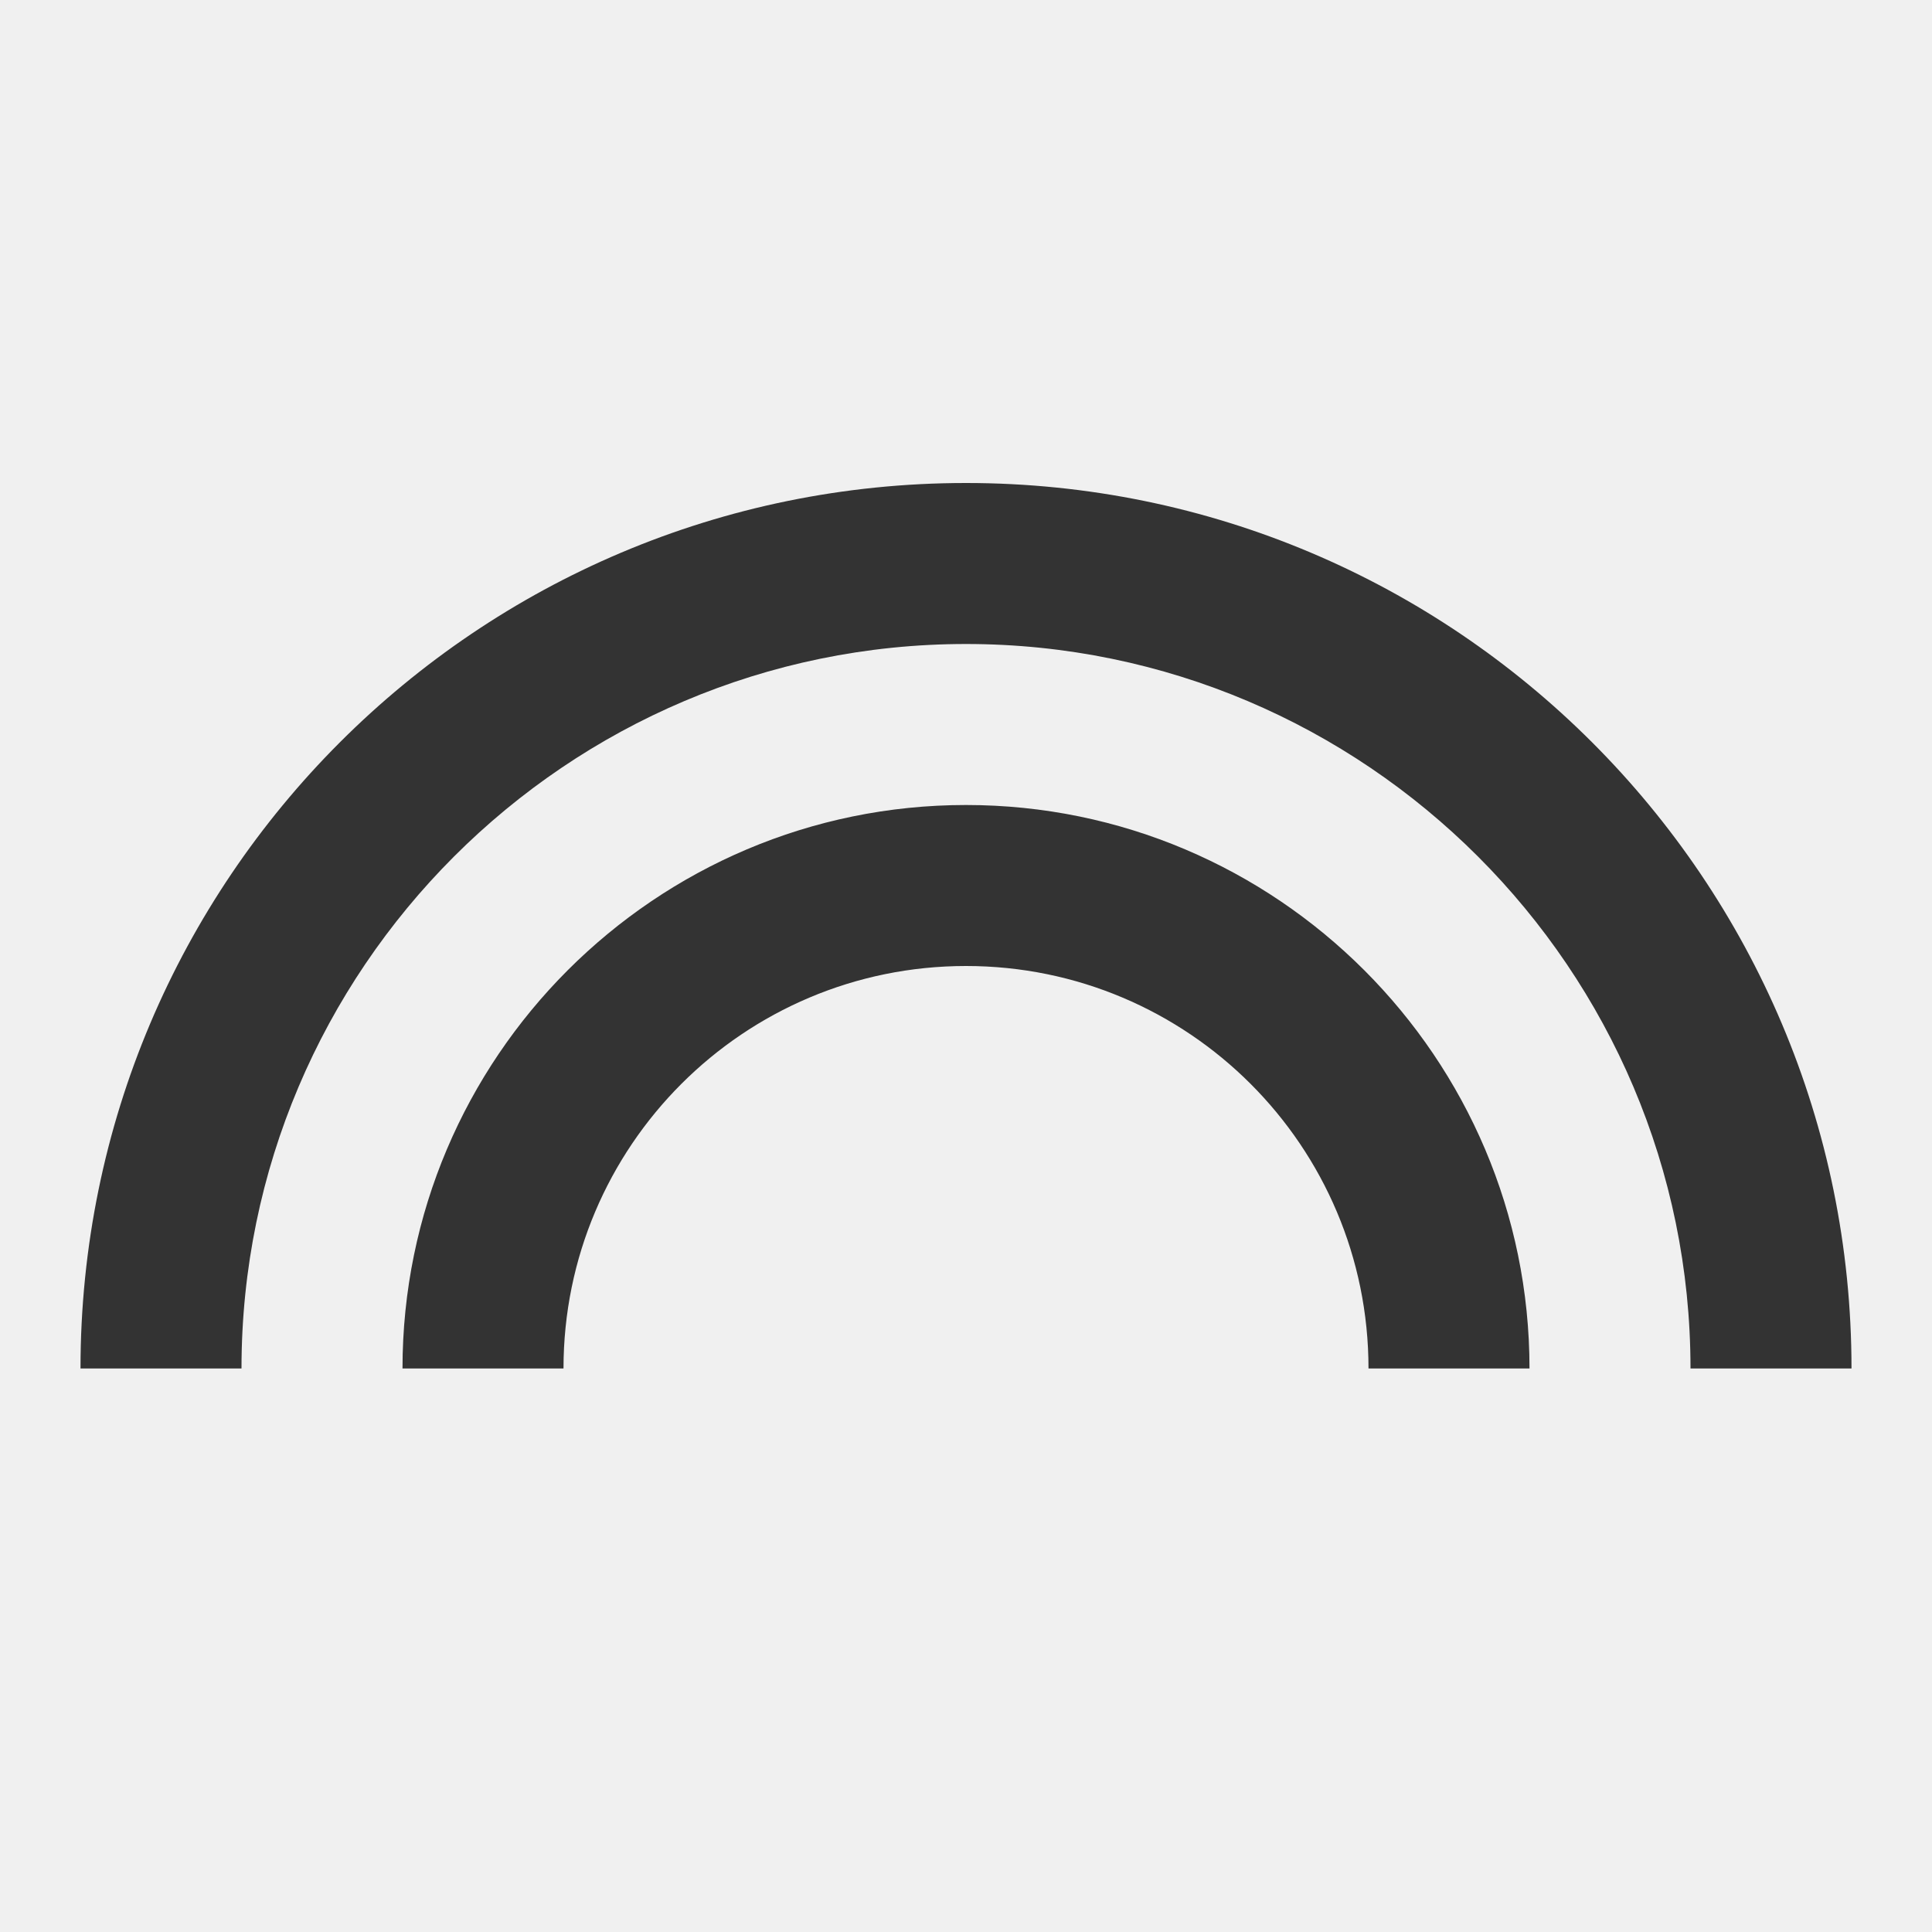
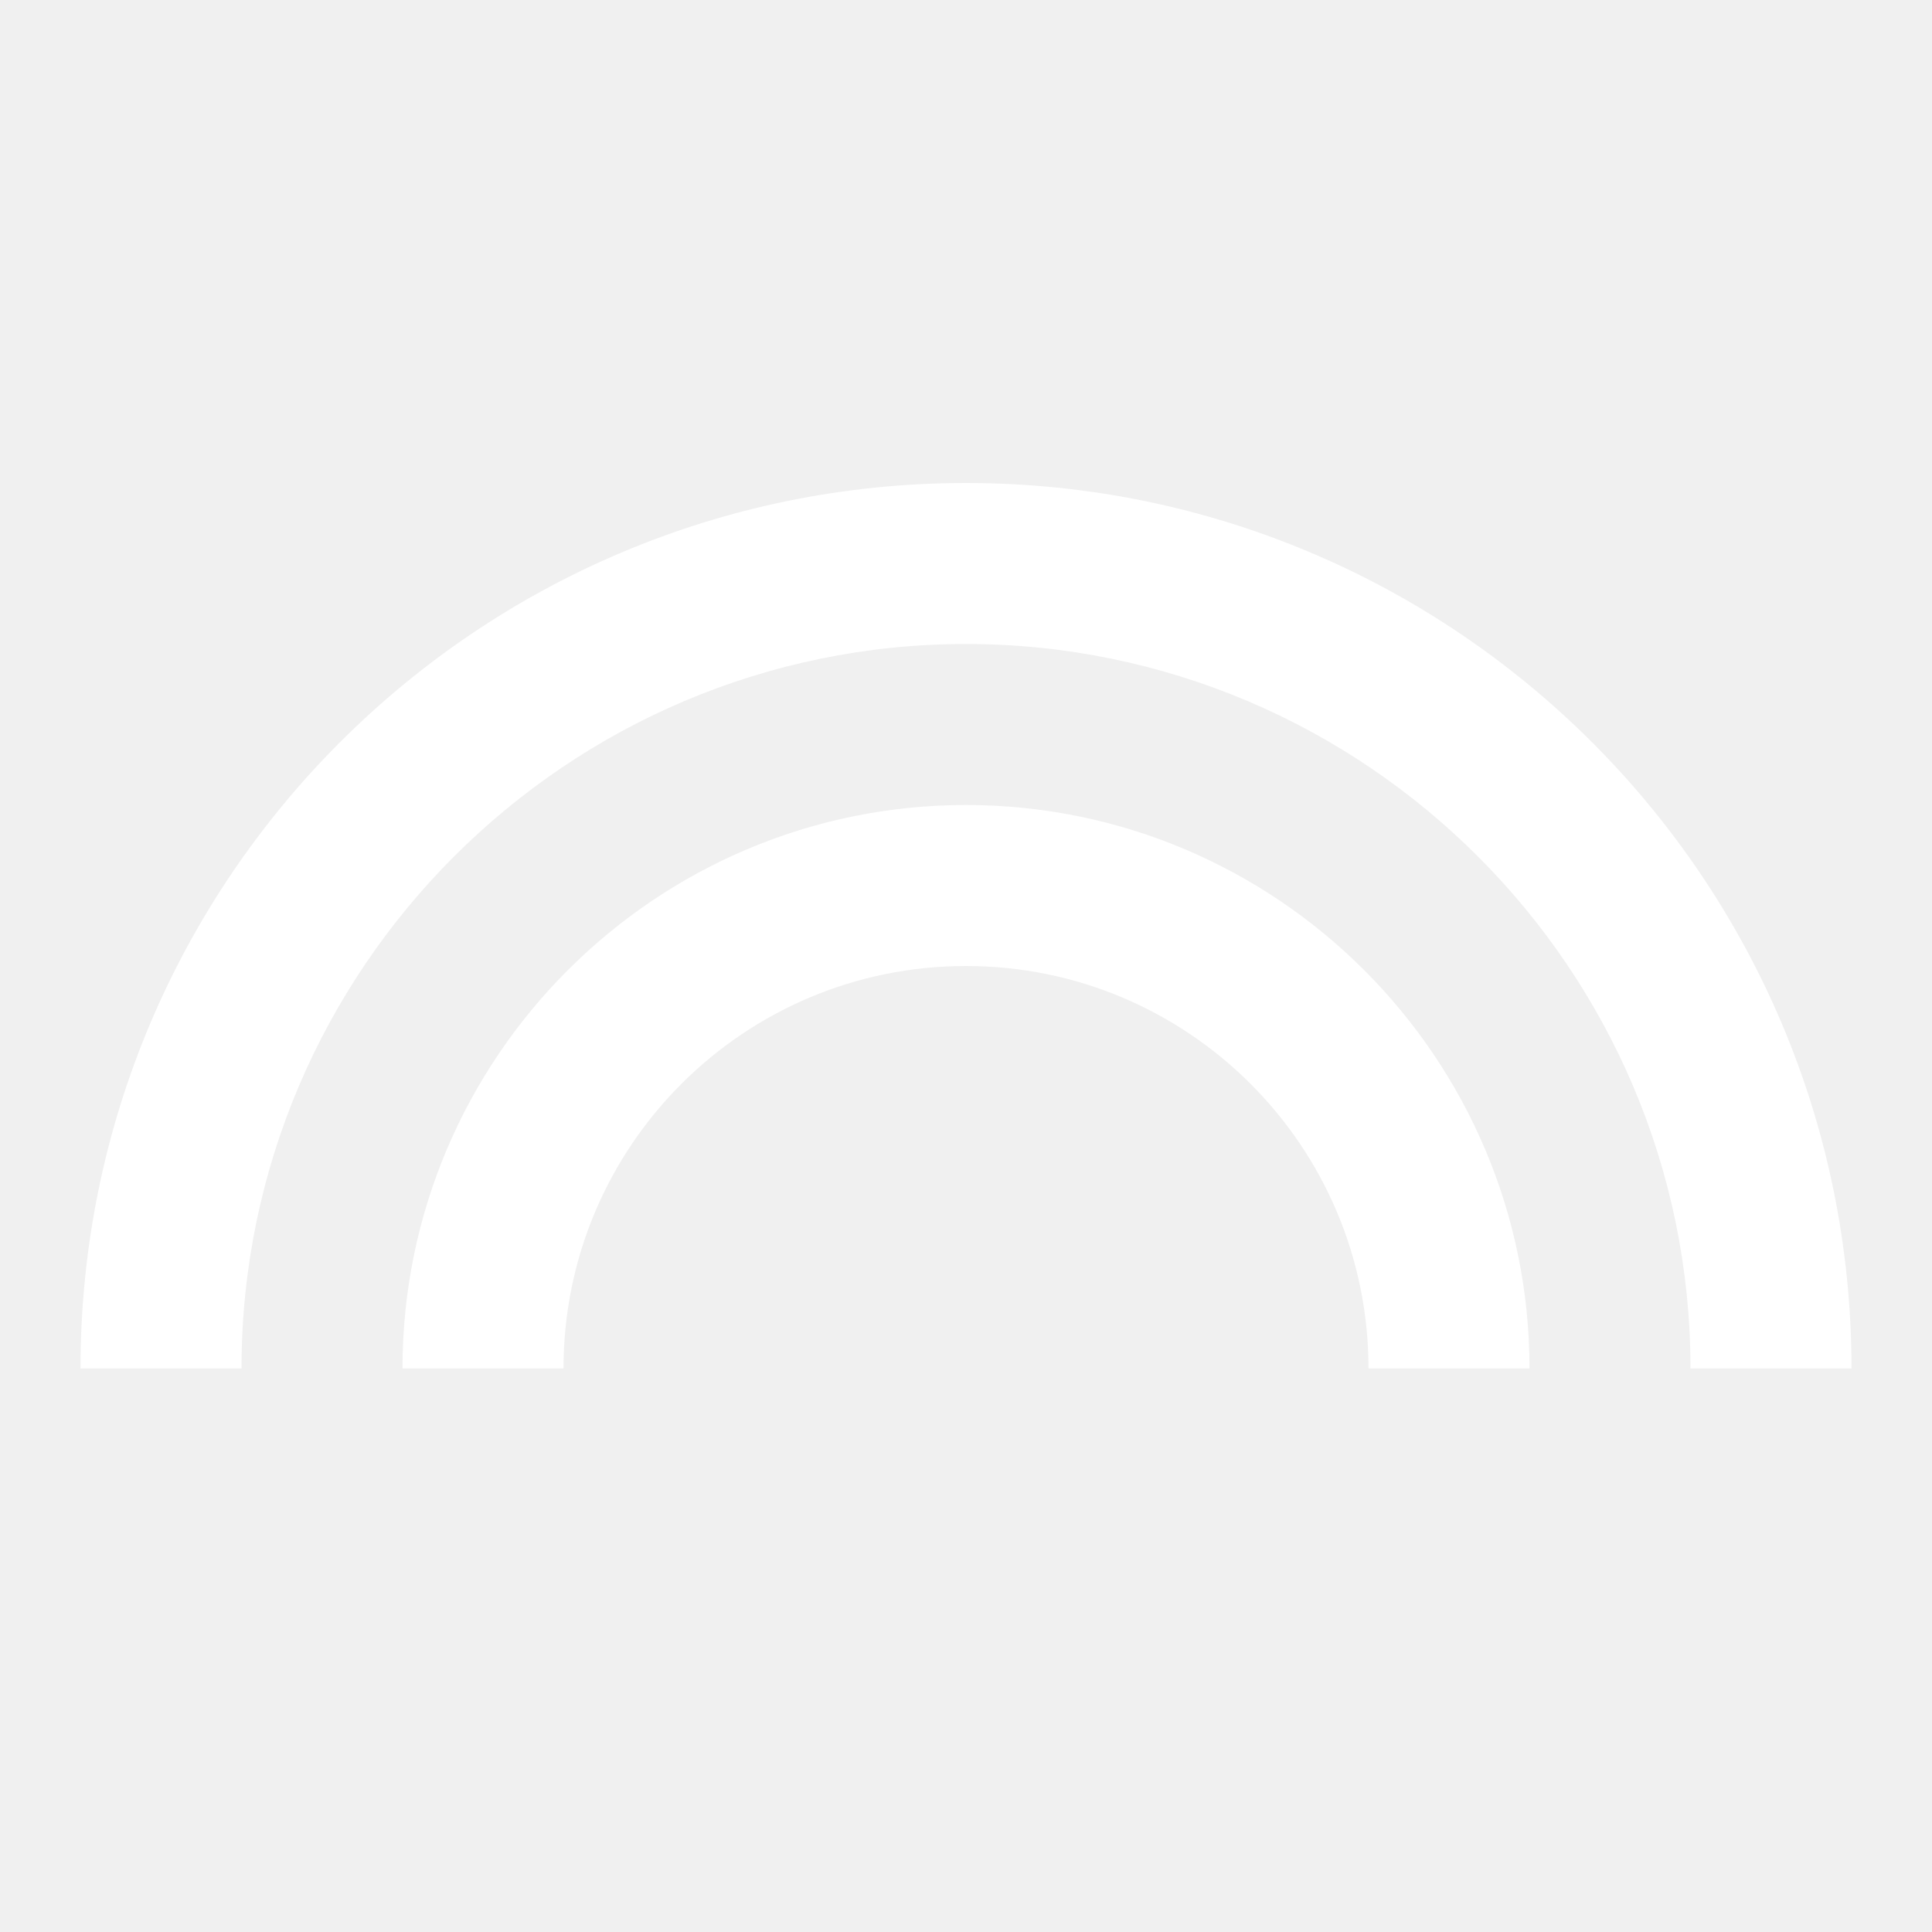
<svg xmlns="http://www.w3.org/2000/svg" width="1em" height="1em" viewBox="0 0 24 24">
-   <path fill="#333" d="M12 6A11 11 0 0 0 1 17h2c0-4.96 4.04-9 9-9s9 4.04 9 9h2A11 11 0 0 0 12 6m0 4c-3.86 0-7 3.14-7 7h2a5 5 0 0 1 5-5a5 5 0 0 1 5 5h2c0-3.86-3.14-7-7-7" />
+   <path fill="#fff" d="M12 6A11 11 0 0 0 1 17h2c0-4.96 4.04-9 9-9s9 4.04 9 9h2A11 11 0 0 0 12 6m0 4c-3.86 0-7 3.14-7 7h2a5 5 0 0 1 5-5a5 5 0 0 1 5 5h2c0-3.86-3.14-7-7-7" />
</svg>
